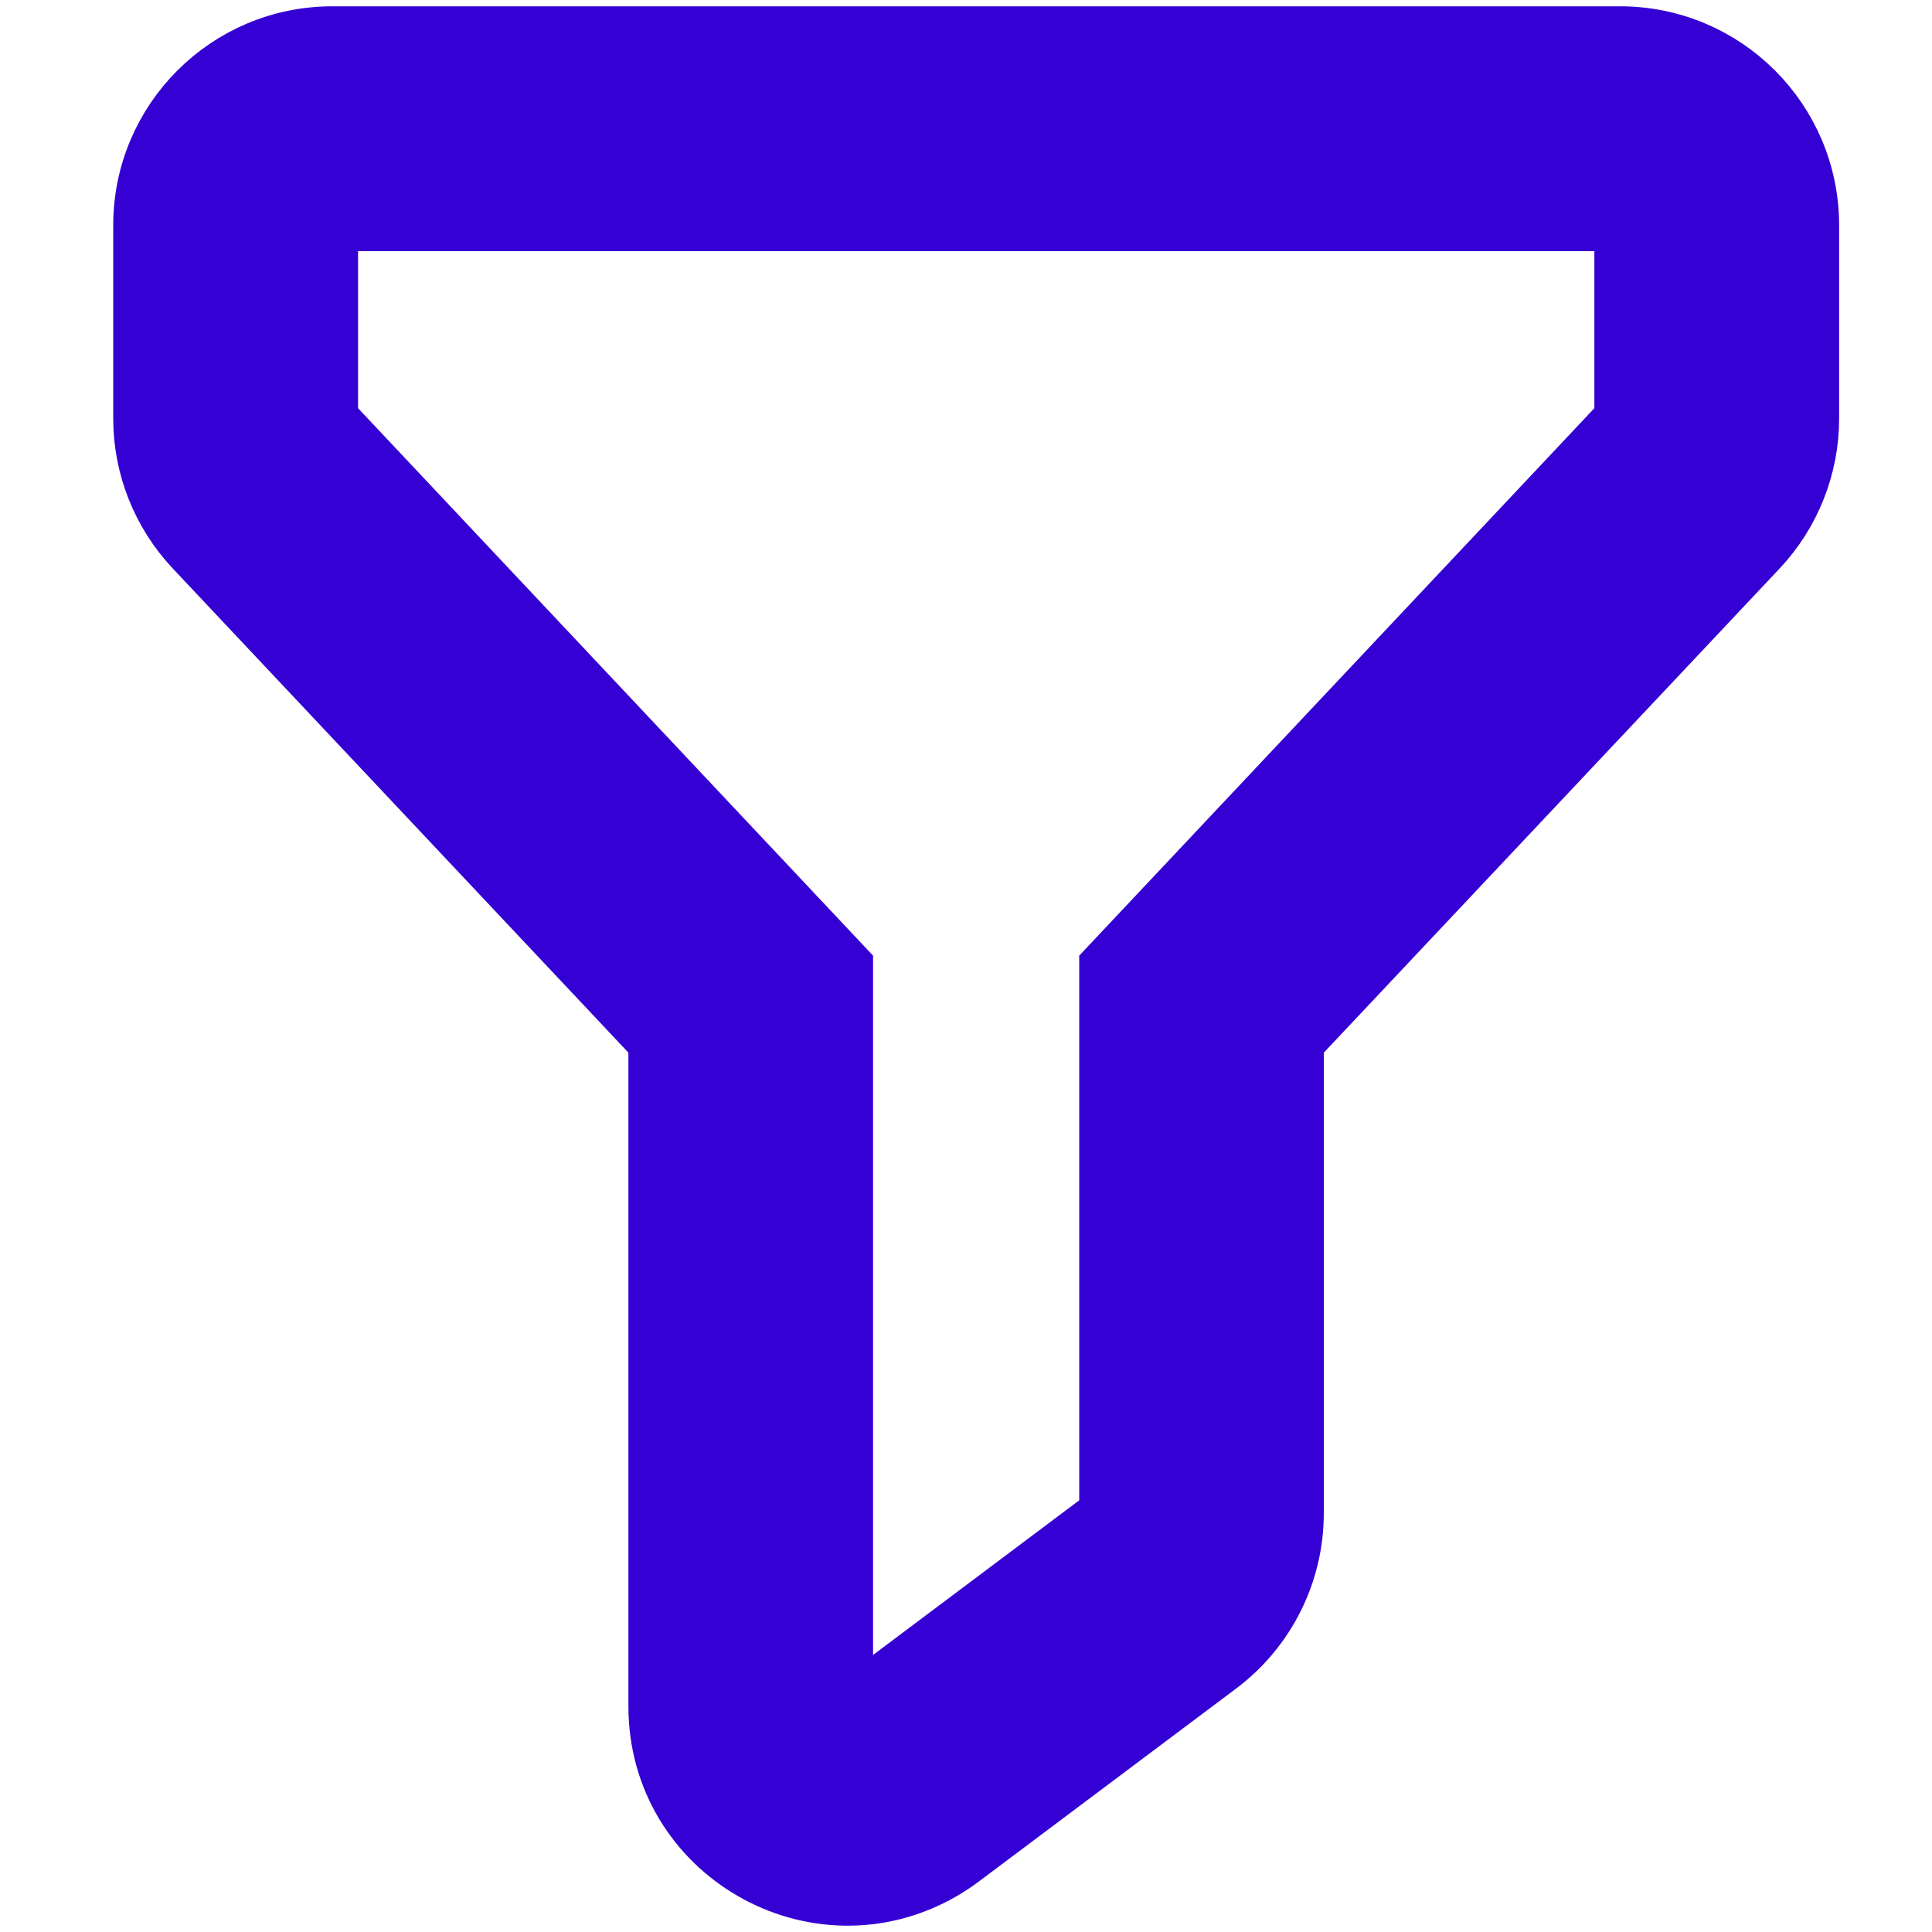
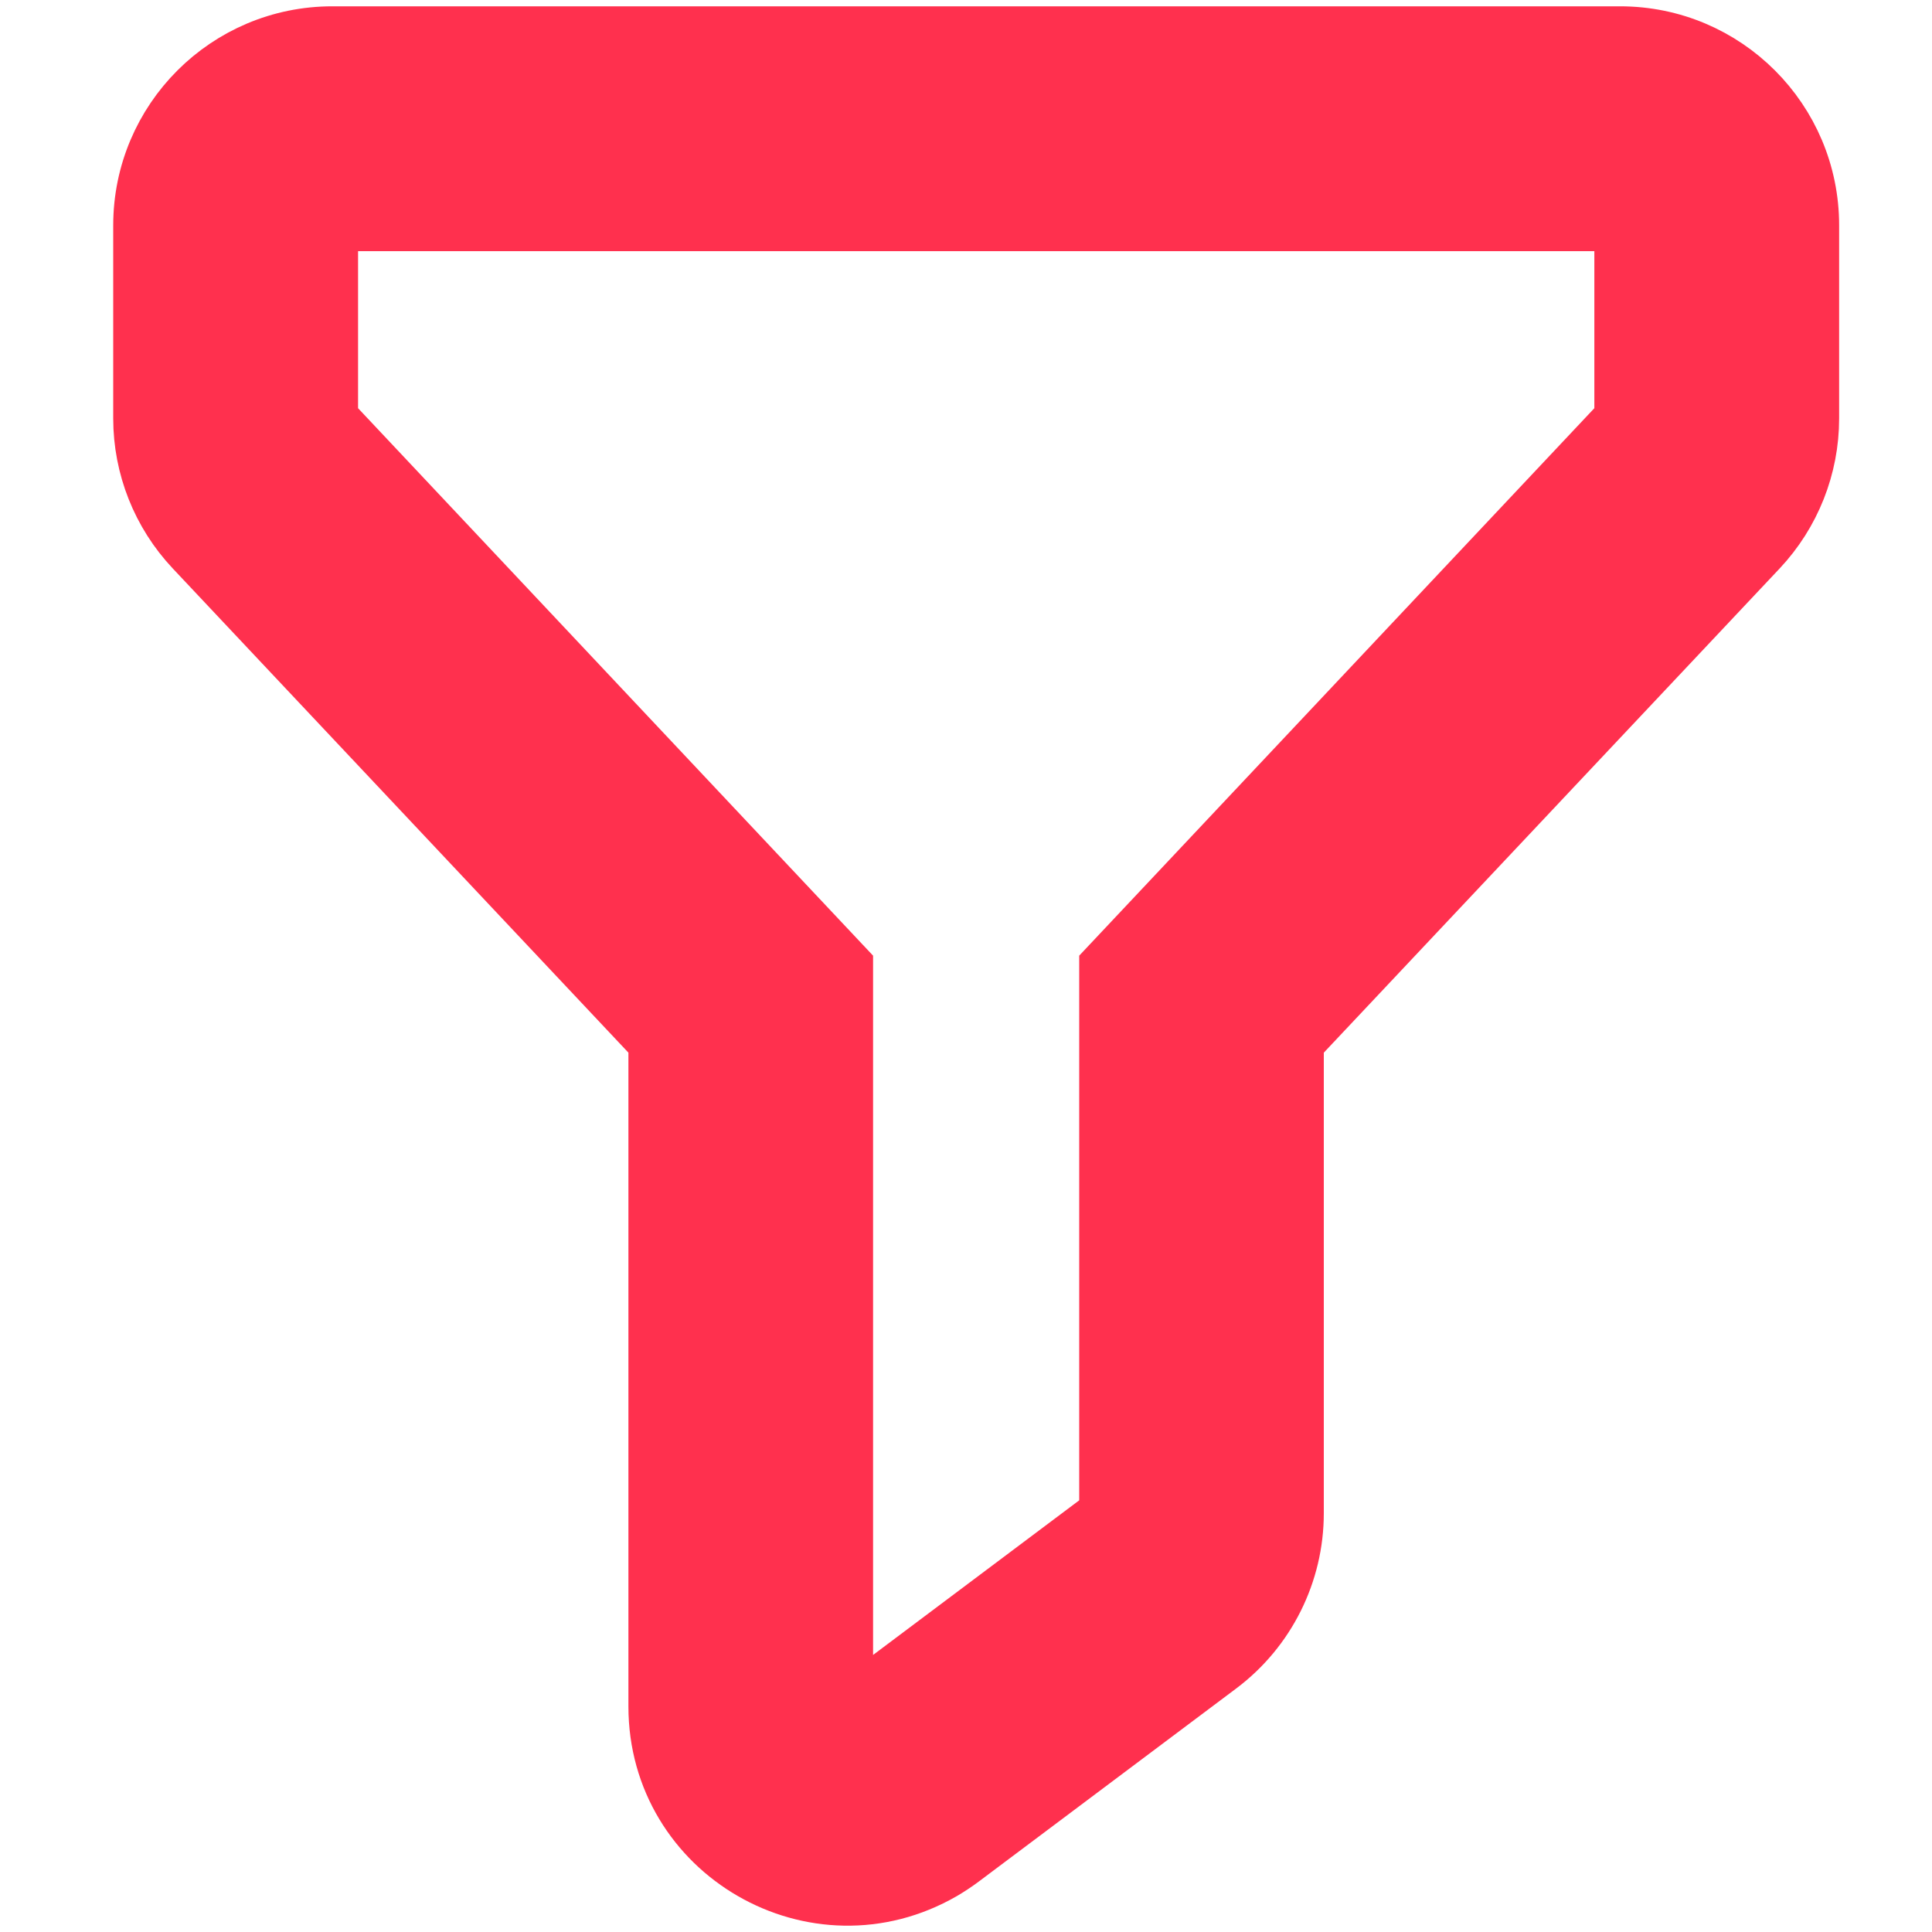
<svg xmlns="http://www.w3.org/2000/svg" viewBox="0 0 30 30" width="30px" height="30px">
-   <path fill="#3500d3" stroke="#3500d3" d="M 25.157 0.498 L 5.16 0.498 C 3.502 0.498 2.158 1.842 2.158 3.5 L 2.158 6.497 C 2.158 7.261 2.45 7.996 2.973 8.552 L 10.158 16.187 L 10.158 26.498 C 10.158 28.807 12.657 30.25 14.658 29.096 C 14.76 29.036 14.863 28.968 14.958 28.897 L 18.958 25.897 C 19.712 25.33 20.156 24.44 20.156 23.497 L 20.156 16.187 L 27.344 8.552 C 27.866 7.996 28.158 7.261 28.158 6.497 L 28.158 3.5 C 28.158 1.842 26.814 0.498 25.157 0.498 Z M 25.157 6.497 L 17.158 14.998 L 17.158 23.497 L 13.157 26.498 L 13.157 14.998 L 5.16 6.497 L 5.16 3.5 L 25.157 3.5 L 25.157 6.497 Z" style="stroke-width: 0.8px;" />
+   <path fill="#ff304e" stroke="#ff304e" d="M 25.157 0.498 L 5.16 0.498 C 3.502 0.498 2.158 1.842 2.158 3.5 L 2.158 6.497 C 2.158 7.261 2.45 7.996 2.973 8.552 L 10.158 16.187 L 10.158 26.498 C 10.158 28.807 12.657 30.25 14.658 29.096 C 14.76 29.036 14.863 28.968 14.958 28.897 L 18.958 25.897 C 19.712 25.33 20.156 24.44 20.156 23.497 L 20.156 16.187 L 27.344 8.552 C 27.866 7.996 28.158 7.261 28.158 6.497 L 28.158 3.5 C 28.158 1.842 26.814 0.498 25.157 0.498 Z M 25.157 6.497 L 17.158 14.998 L 17.158 23.497 L 13.157 26.498 L 13.157 14.998 L 5.16 6.497 L 5.16 3.5 L 25.157 3.5 L 25.157 6.497 Z" style="stroke-width: 0.8px;" />
</svg>
